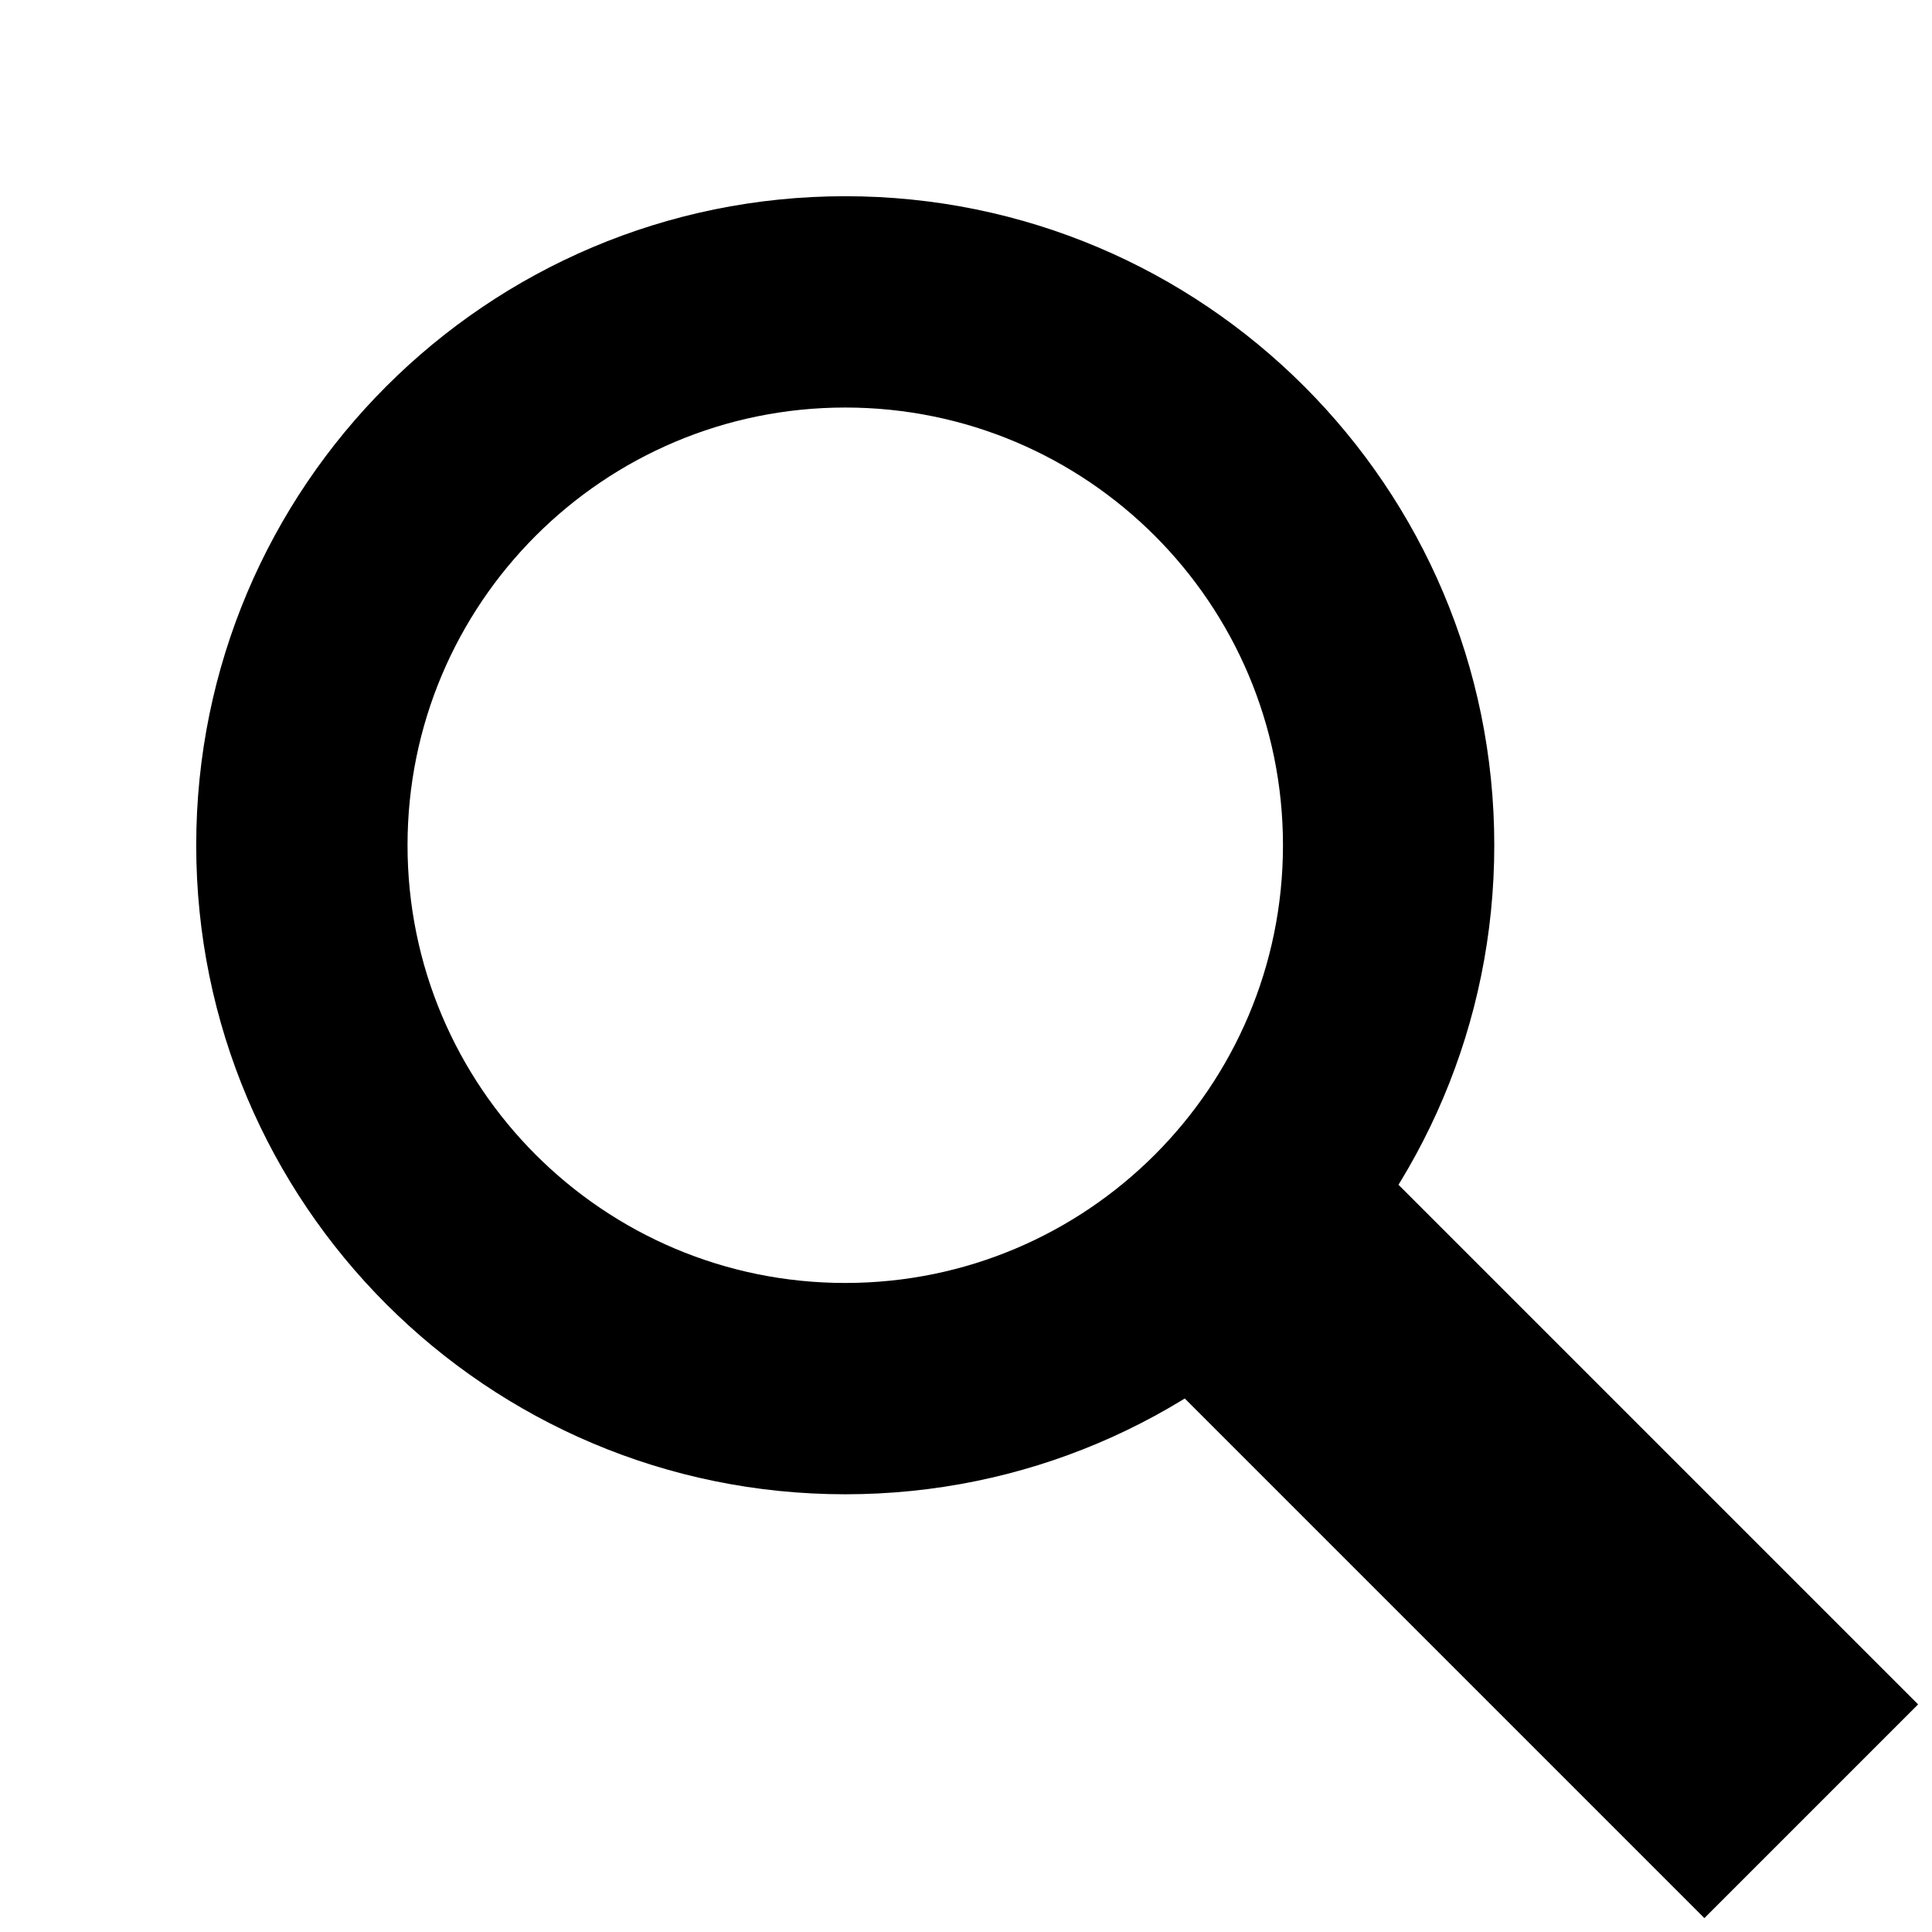
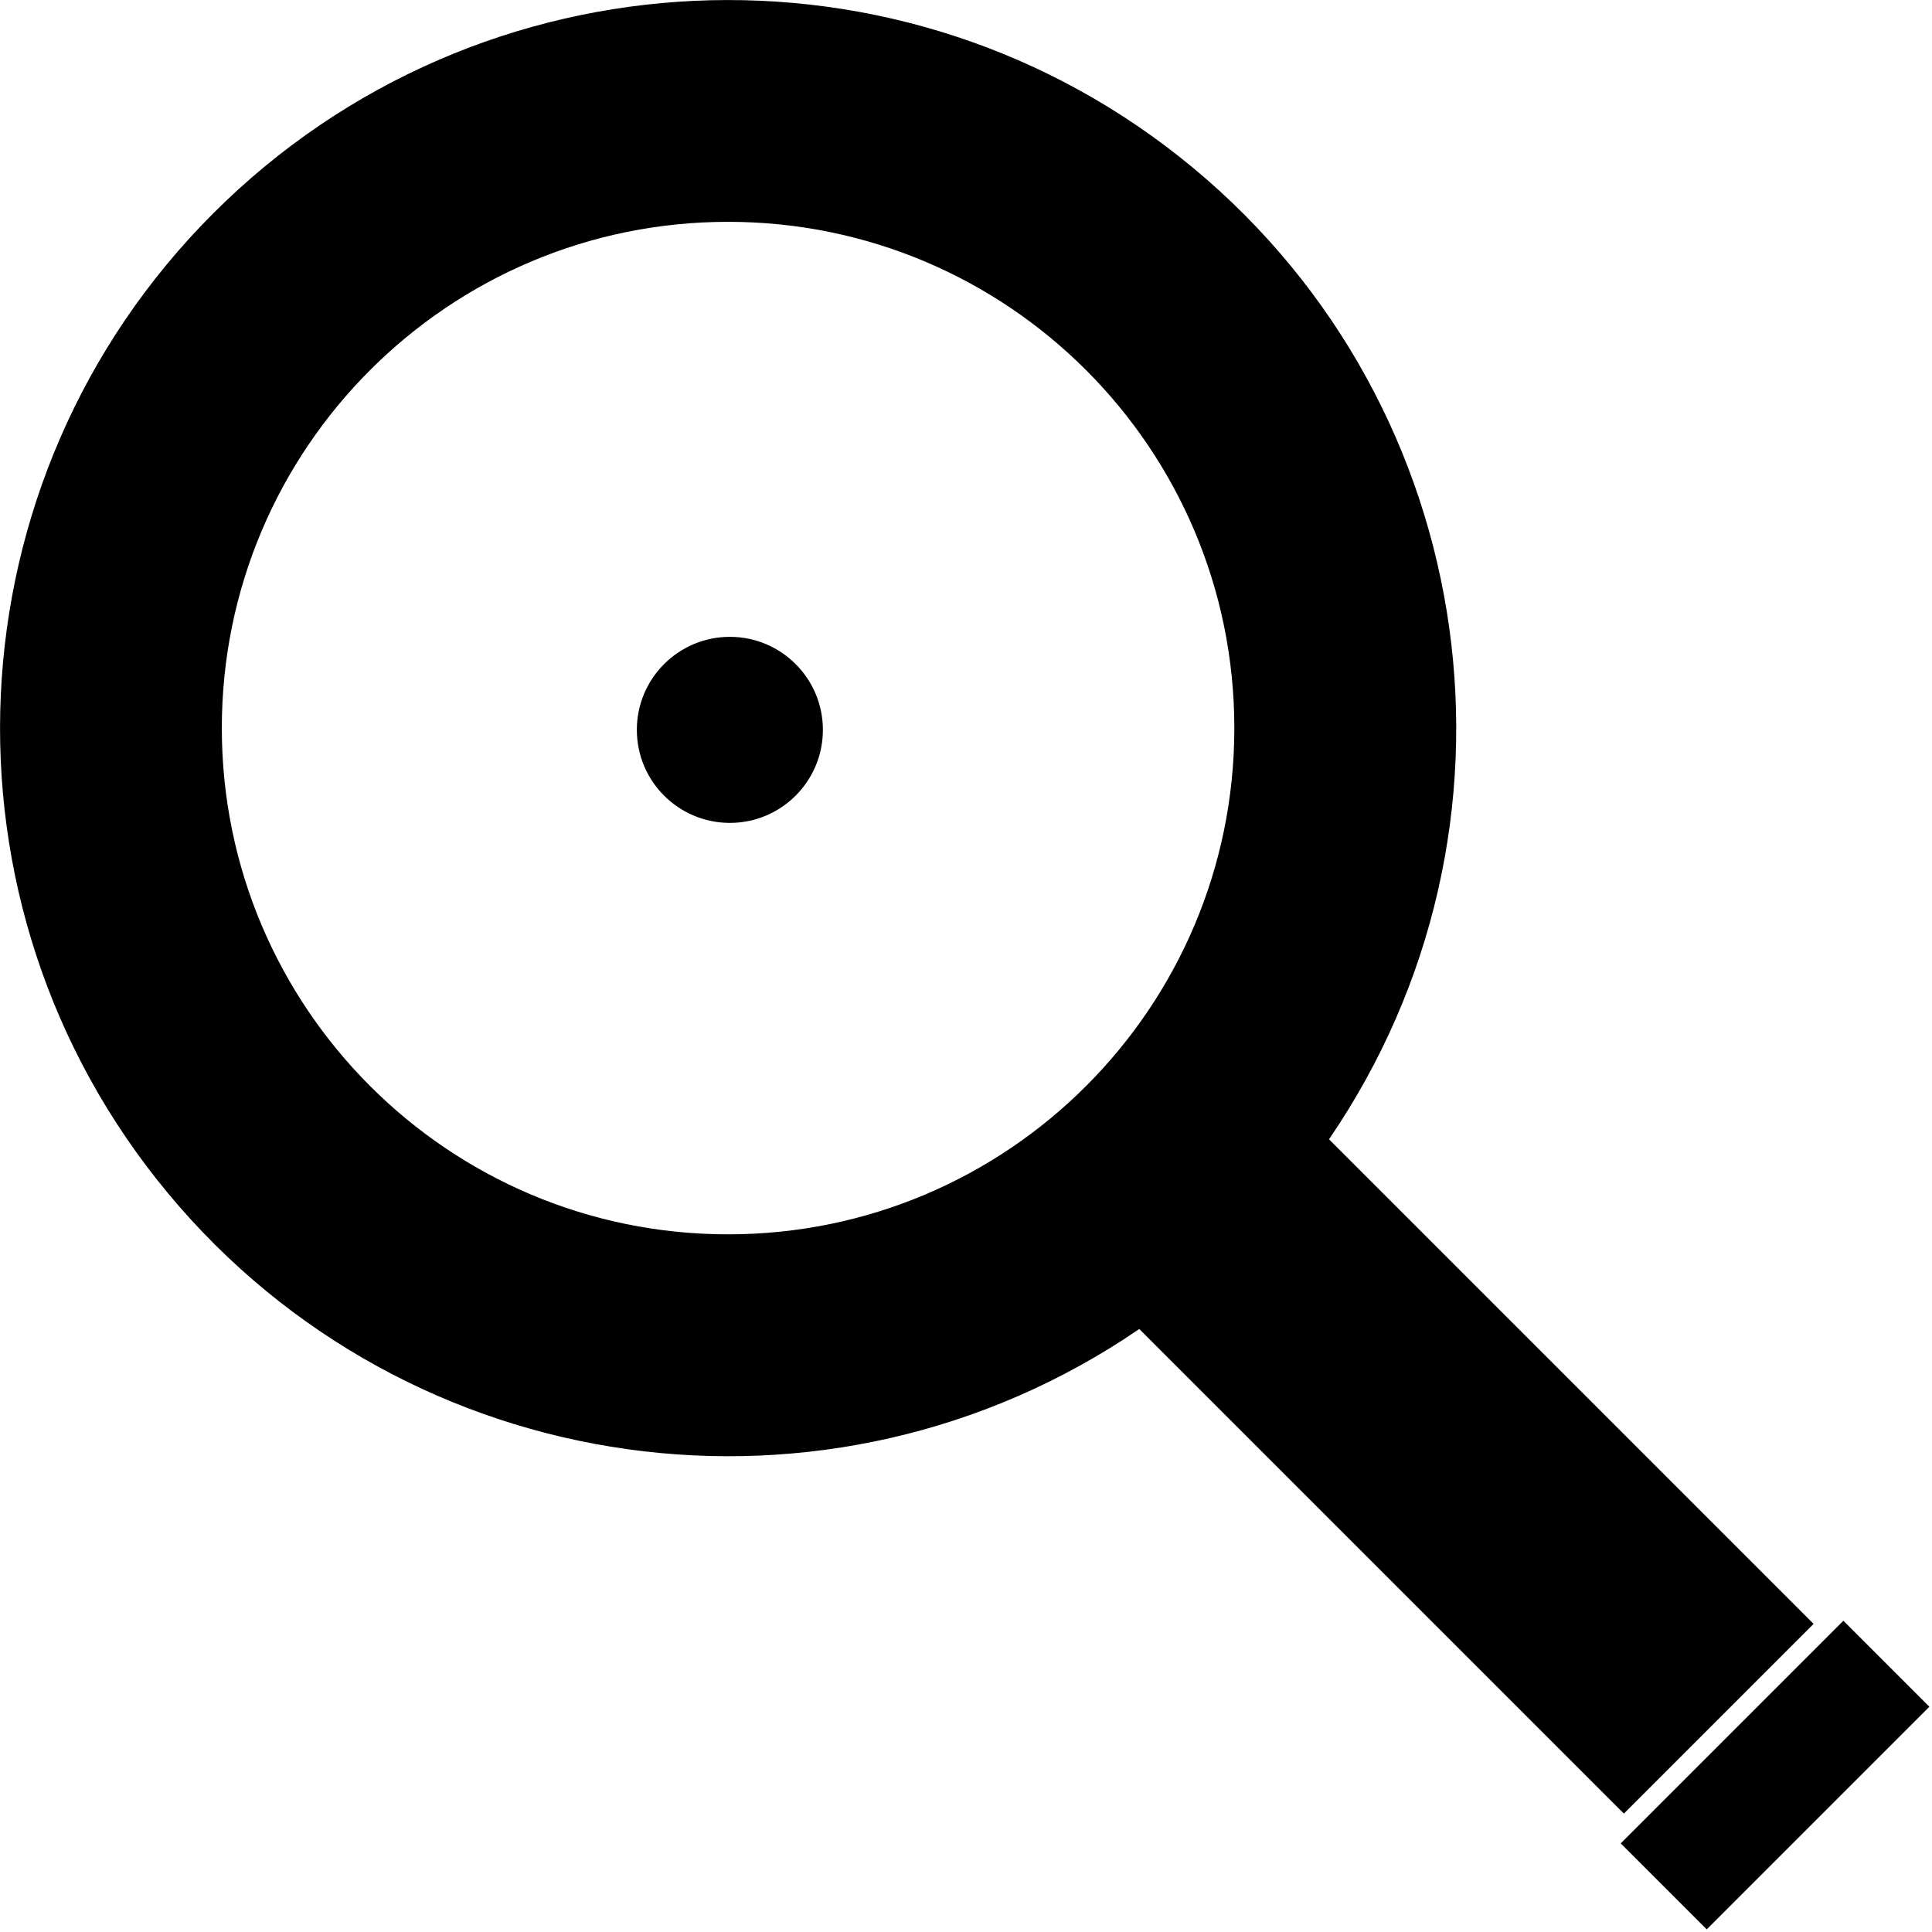
- <svg xmlns="http://www.w3.org/2000/svg" viewBox="0 0 64 64">
-   <path fill-rule="evenodd" d="M28 6.5A21.5 21.5 0 1 1 28 49.5A21.5 21.5 0 1 1 28 6.5ZM28 13.5A14.5 14.5 0 1 0 28 42.5A14.5 14.5 0 1 0 28 13.5Z" />
-   <path d="M43.54 36.46L63.54 56.46L56.46 63.54L36.46 43.54Z" />
+ <svg xmlns="http://www.w3.org/2000/svg" viewBox="0 0 540 540">
+   <path fill="currentColor" d="M539.27 477.04 477.04 539.27 453 515.23 515.23 453ZM371.46 318.43l135.45 135.45-53.03 53.03-135.45-135.45A203.5 203.5 0 1 1 371.46 318.43ZM203.5 62a141.5 141.5 0 1 0 0 283 141.5 141.5 0 1 0 0-283ZM204 178a26 26 0 1 1 0 52 26 26 0 1 1 0-52Z" />
</svg>
